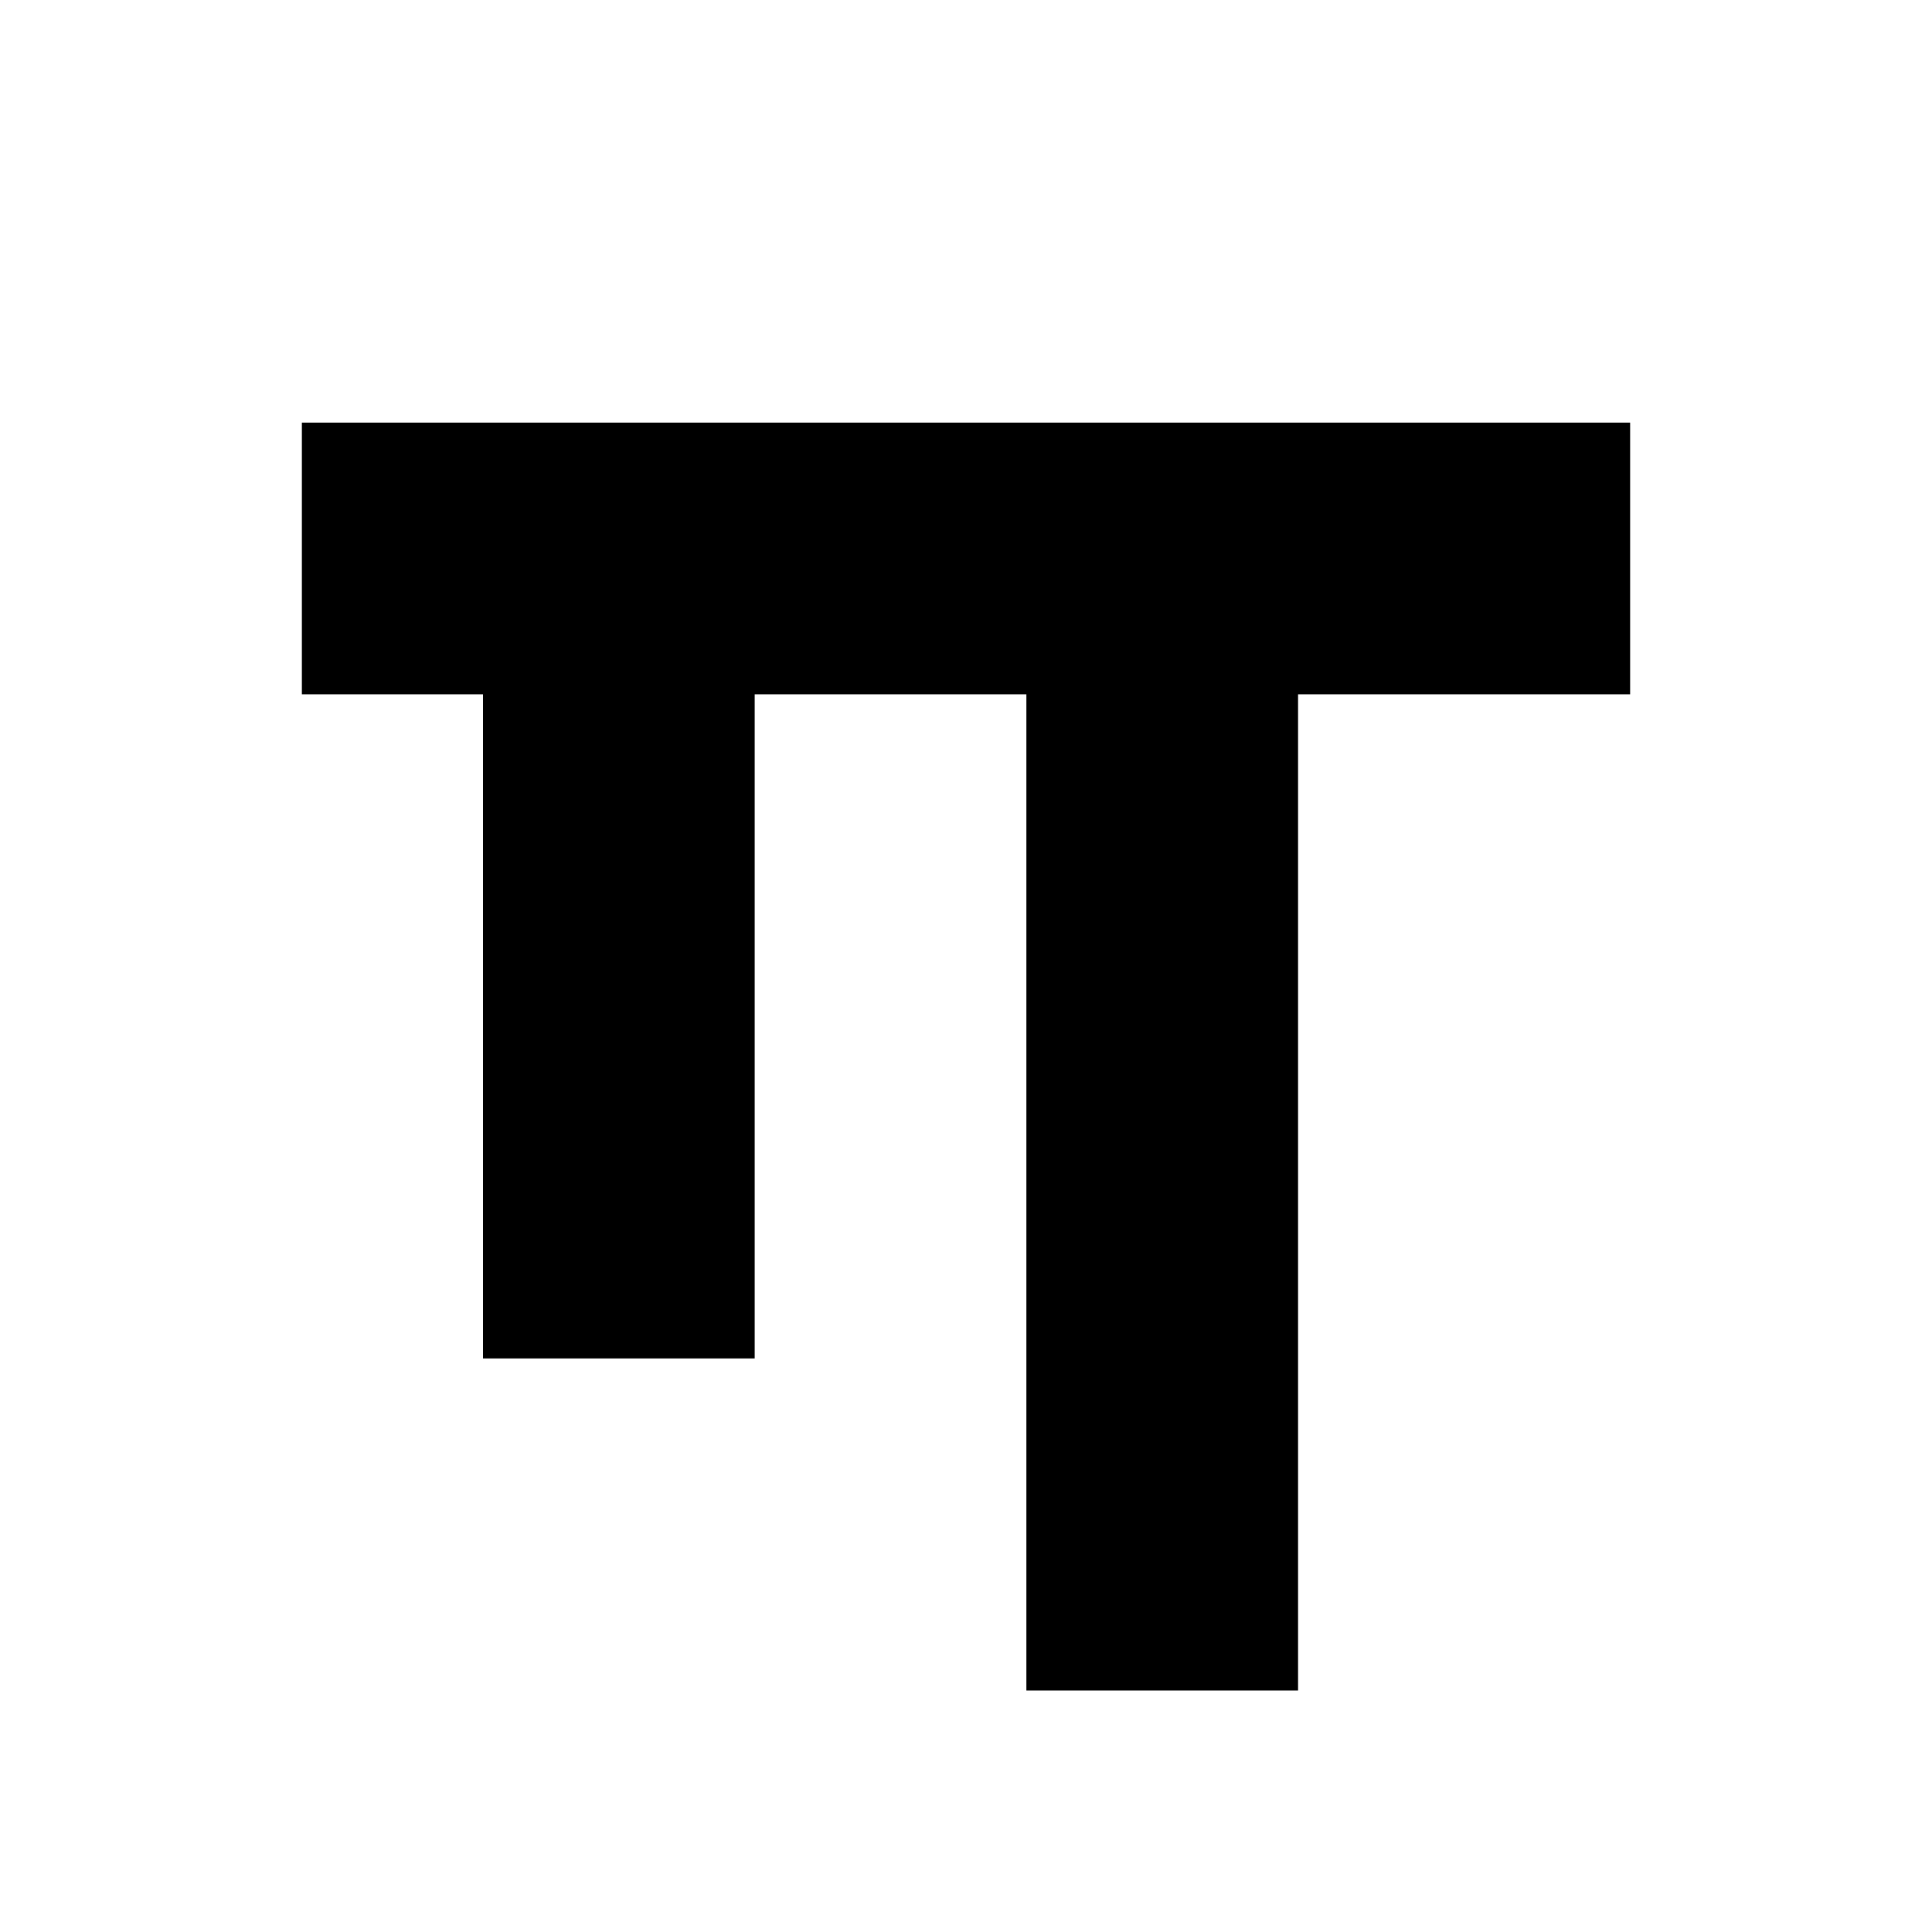
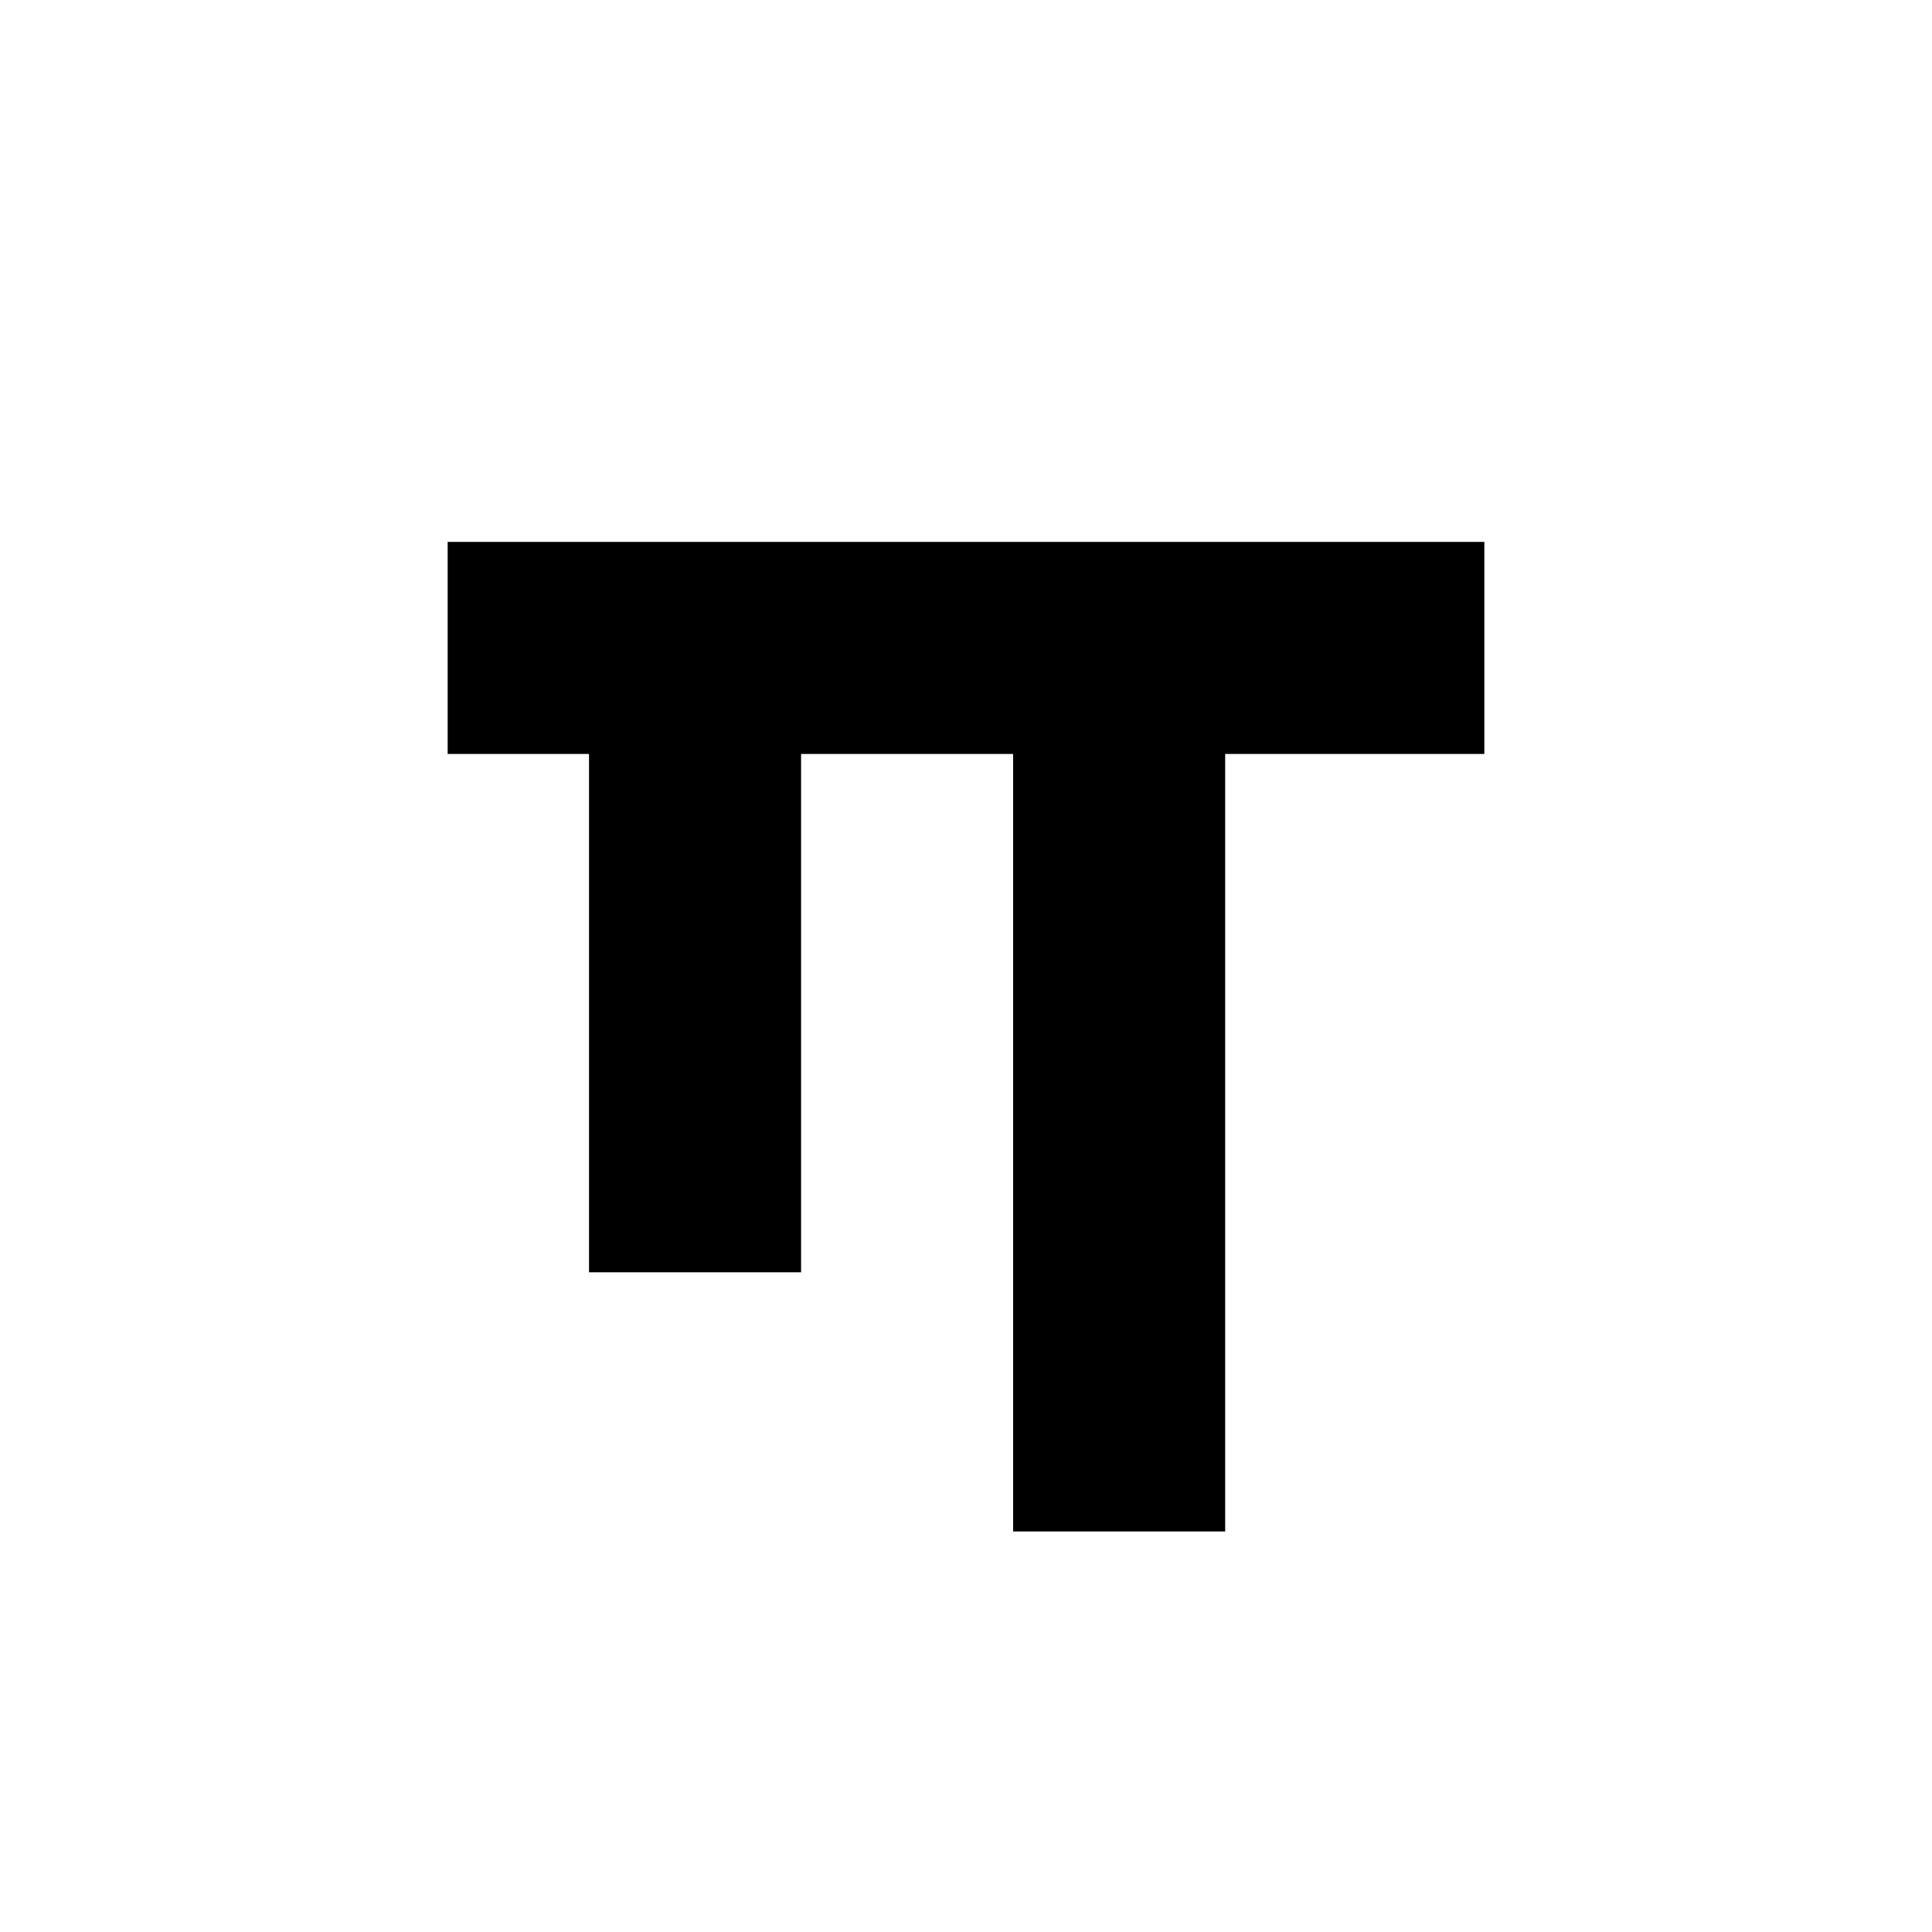
- <svg xmlns="http://www.w3.org/2000/svg" viewBox="0 0 64 64" width="22" height="22" aria-hidden="true">
+ <svg xmlns="http://www.w3.org/2000/svg" viewBox="-9 -9 82 82" width="22" height="22" aria-hidden="true">
  <defs>
-     <linearGradient id="pi-mark-1-grad" x1="0" y1="0" x2="1" y2="1">
+     <linearGradient id="omp-mark-grad" x1="0" y1="0" x2="1" y2="1">
      <stop offset="0" stop-color="oklch(0.7 0.24 340)" />
      <stop offset=".5" stop-color="oklch(0.62 0.21 295)" />
      <stop offset="1" stop-color="oklch(0.81 0.14 200)" />
    </linearGradient>
  </defs>
-   <path fill="url(#pi-mark-1-grad)" d="M10 14h44v9H43v33h-9V23h-9v22h-9V23H10z" />
+   <path fill="url(#omp-mark-grad)" d="M10 14h44v9H43v33h-9V23h-9v22h-9V23H10z" />
</svg>
